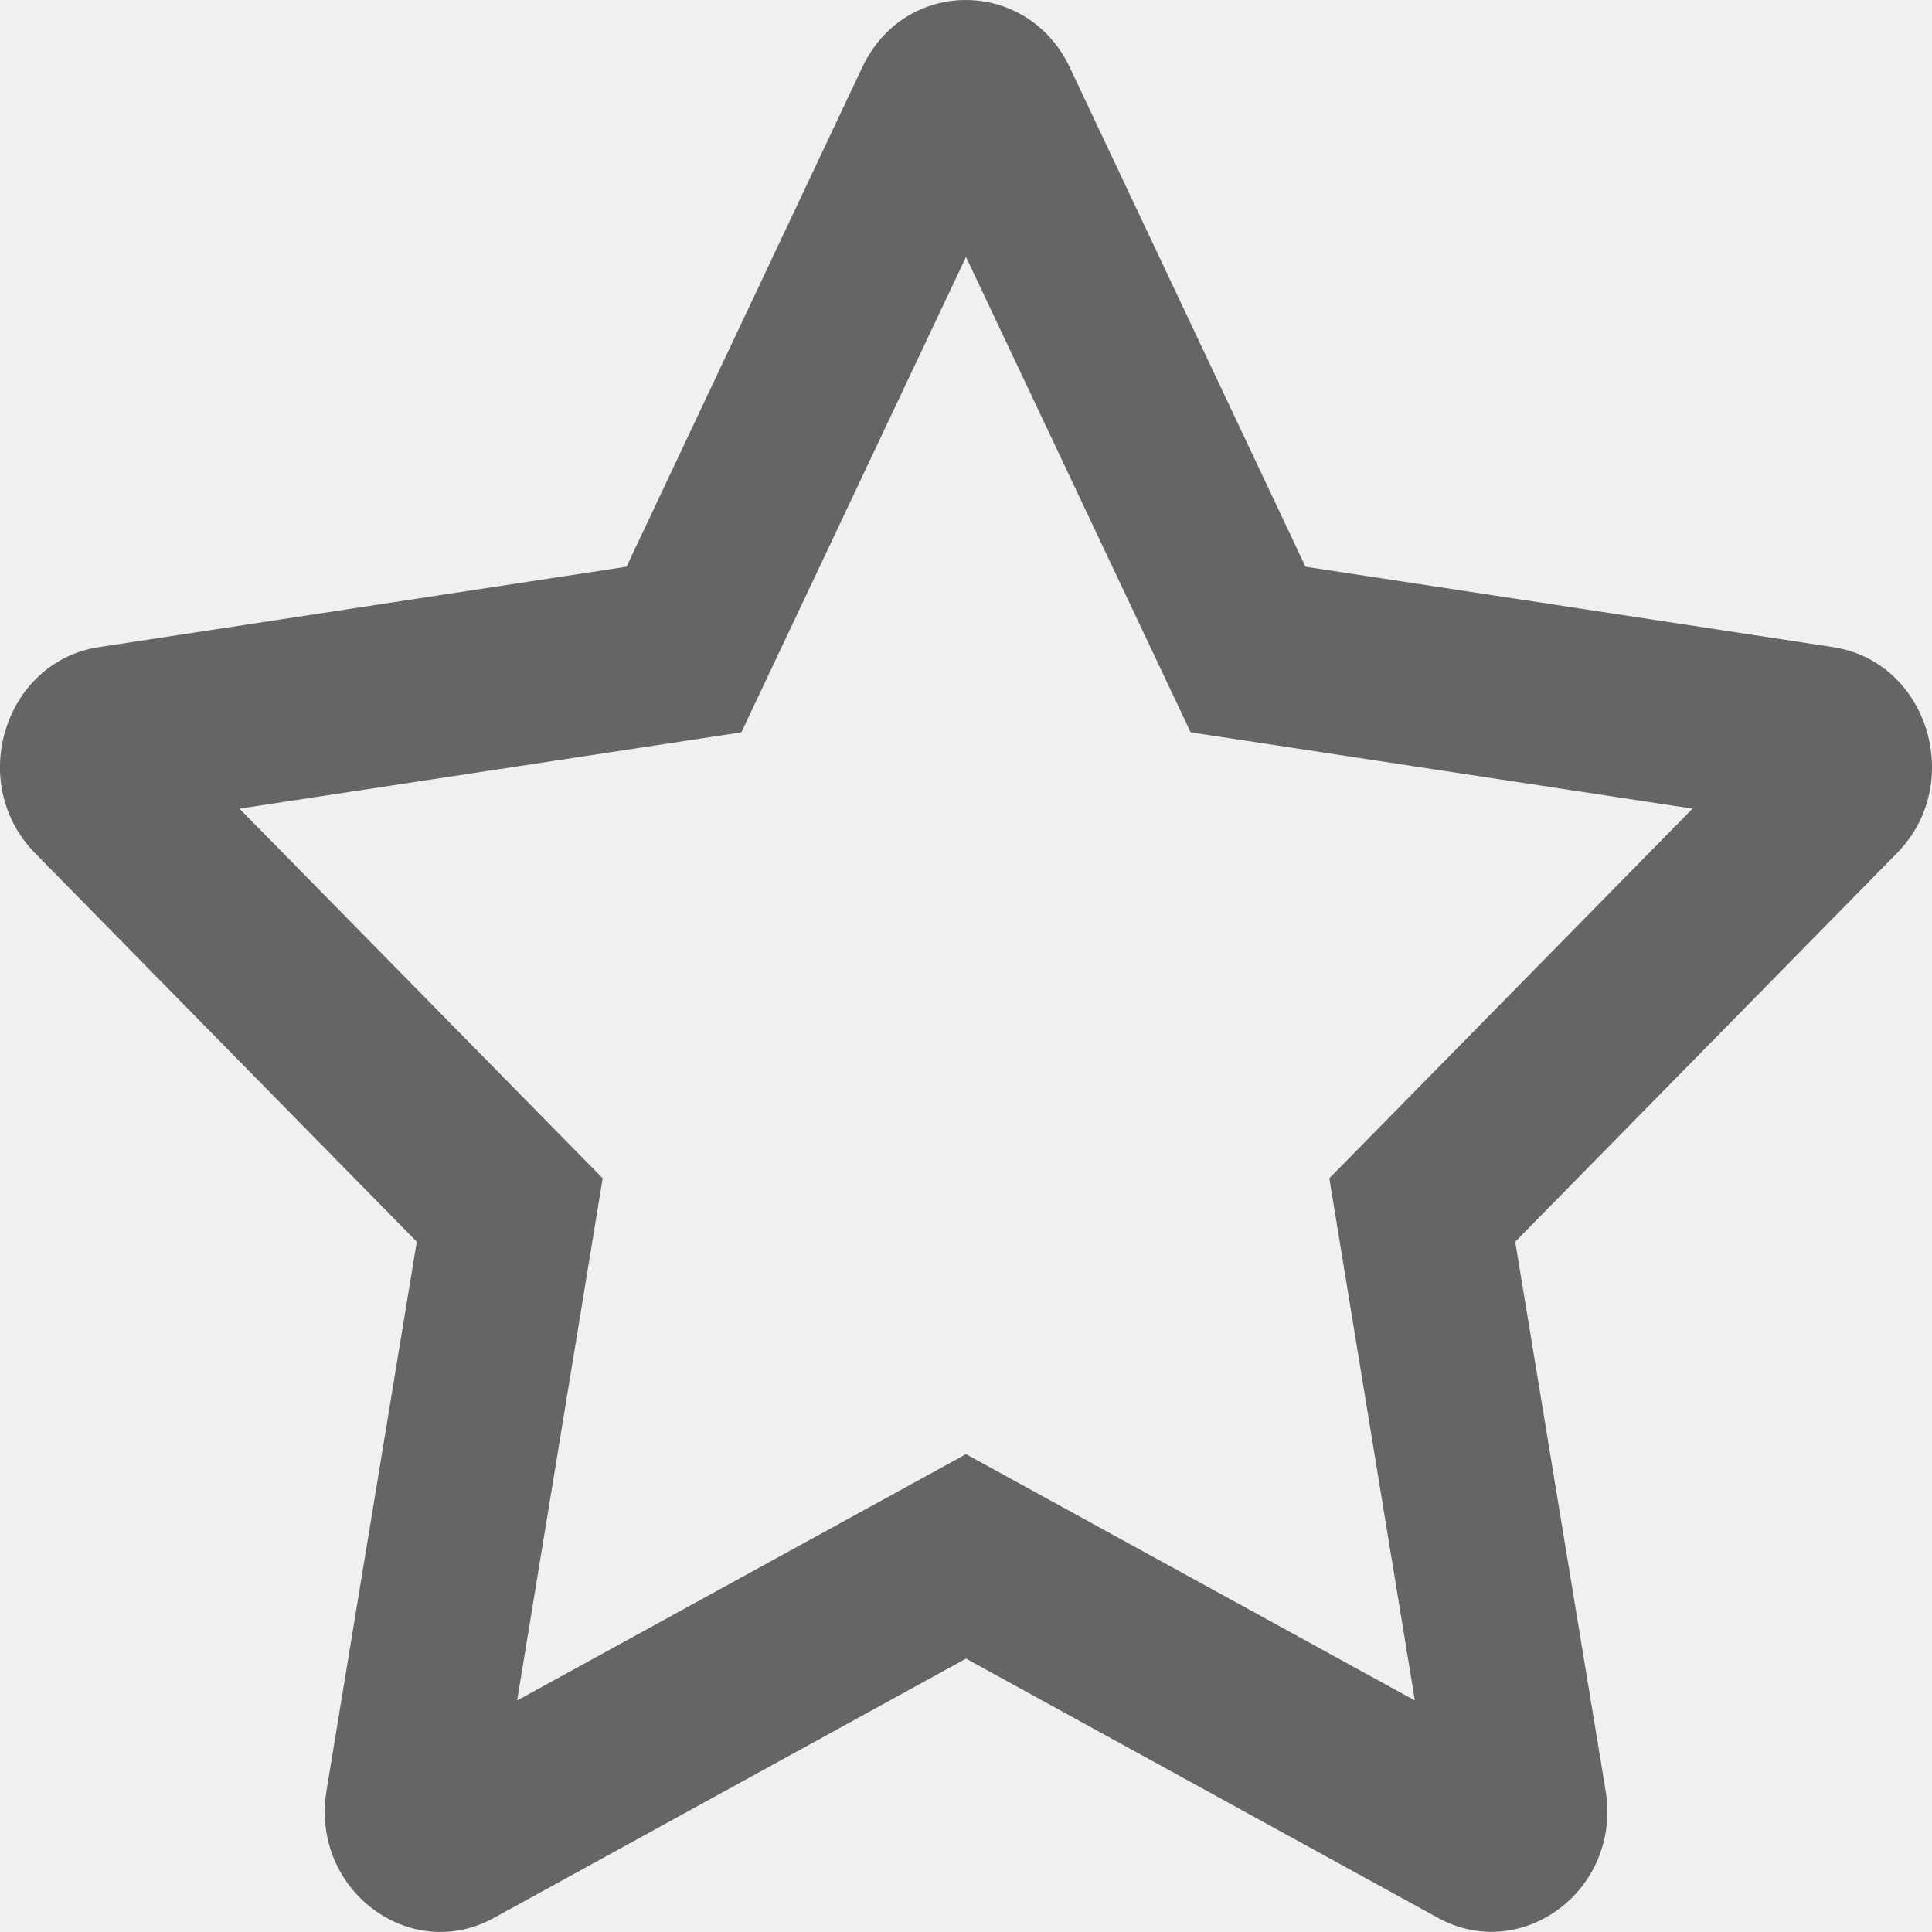
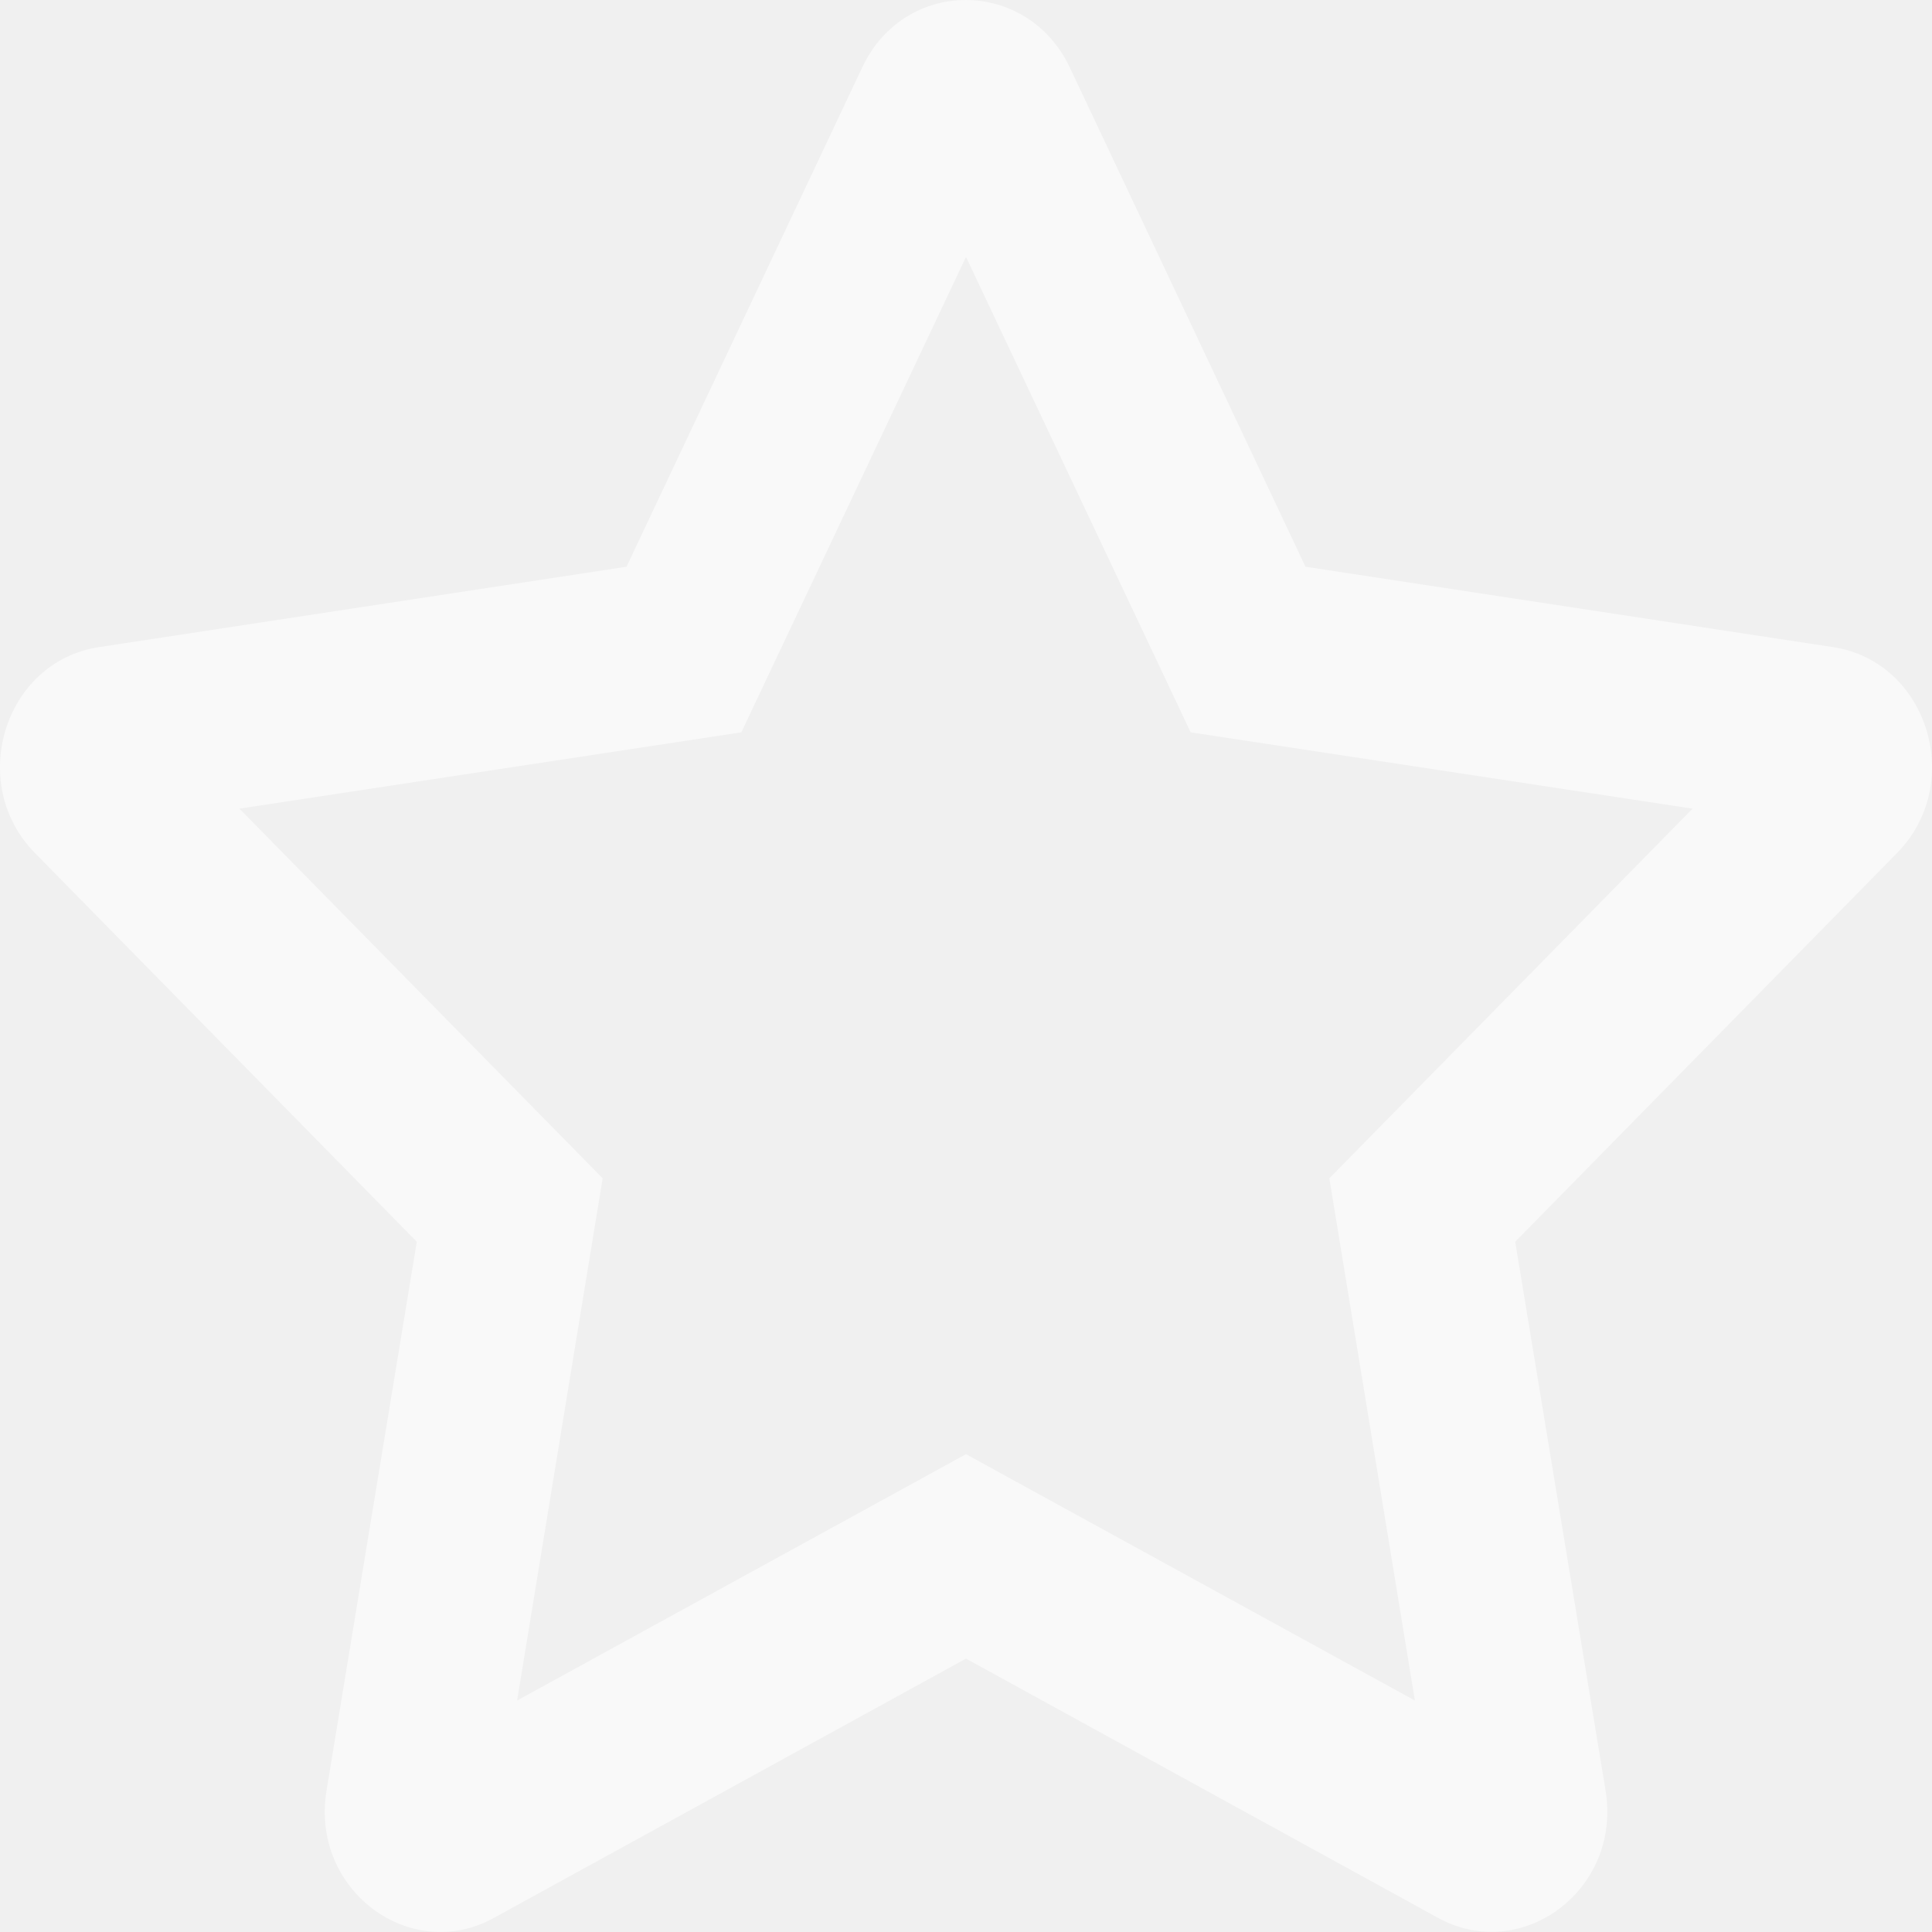
<svg xmlns="http://www.w3.org/2000/svg" width="18" height="18" viewBox="0 0 18 18" fill="none">
-   <path d="M17.078 6.029L12.163 5.28L9.966 0.626C9.572 -0.203 8.431 -0.214 8.034 0.626L5.837 5.28L0.922 6.029C0.04 6.163 -0.313 7.298 0.326 7.948L3.883 11.569L3.042 16.683C2.89 17.608 3.822 18.3 4.603 17.868L9 15.453L13.397 17.868C14.178 18.297 15.11 17.608 14.959 16.683L14.117 11.569L17.674 7.948C18.313 7.298 17.96 6.163 17.078 6.029ZM12.385 10.978L13.182 15.843L9 13.548L4.818 15.843L5.615 10.978L2.231 7.534L6.907 6.823L9 2.394L11.093 6.823L15.769 7.534L12.385 10.978Z" fill="black" fill-opacity="0.58" />
+   <path d="M17.078 6.029L12.163 5.28L9.966 0.626C9.572 -0.203 8.431 -0.214 8.034 0.626L5.837 5.28L0.922 6.029C0.04 6.163 -0.313 7.298 0.326 7.948L3.883 11.569L3.042 16.683C2.89 17.608 3.822 18.3 4.603 17.868L9 15.453L13.397 17.868C14.178 18.297 15.11 17.608 14.959 16.683L14.117 11.569L17.674 7.948C18.313 7.298 17.96 6.163 17.078 6.029ZM12.385 10.978L13.182 15.843L9 13.548L4.818 15.843L5.615 10.978L2.231 7.534L6.907 6.823L9 2.394L11.093 6.823L15.769 7.534L12.385 10.978Z" fill="#ffffff" fill-opacity="0.58" />
</svg>
